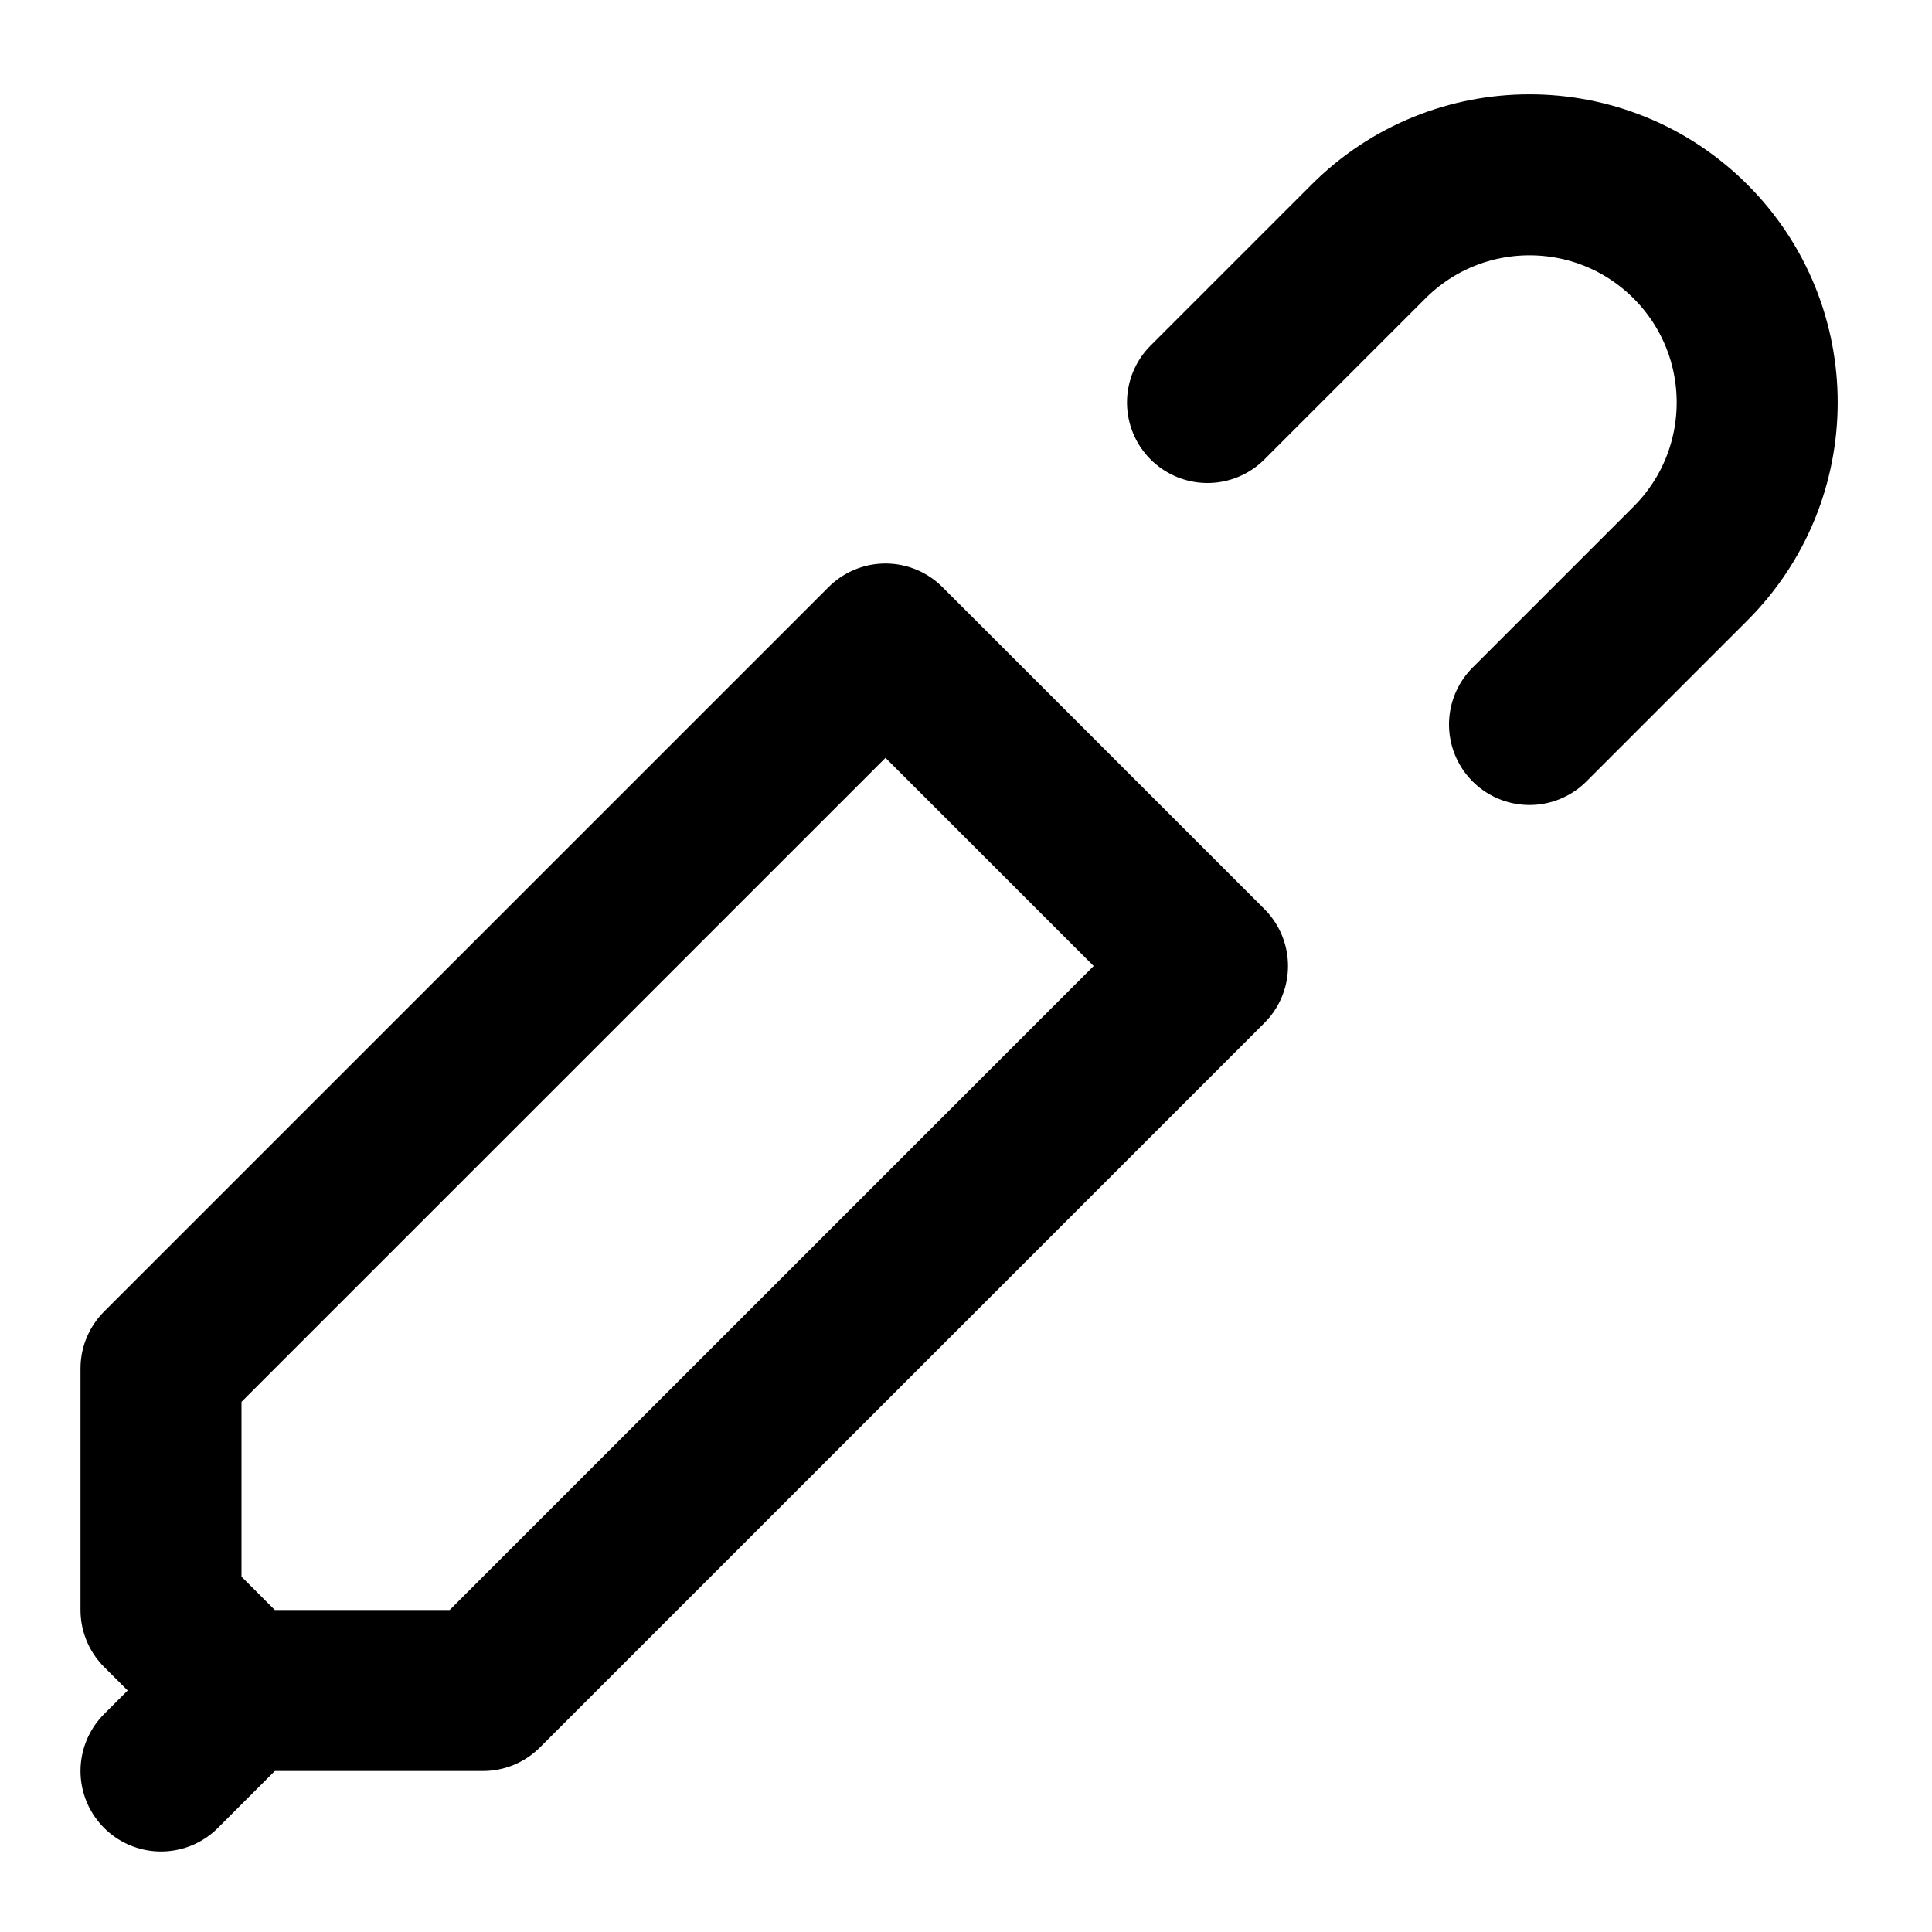
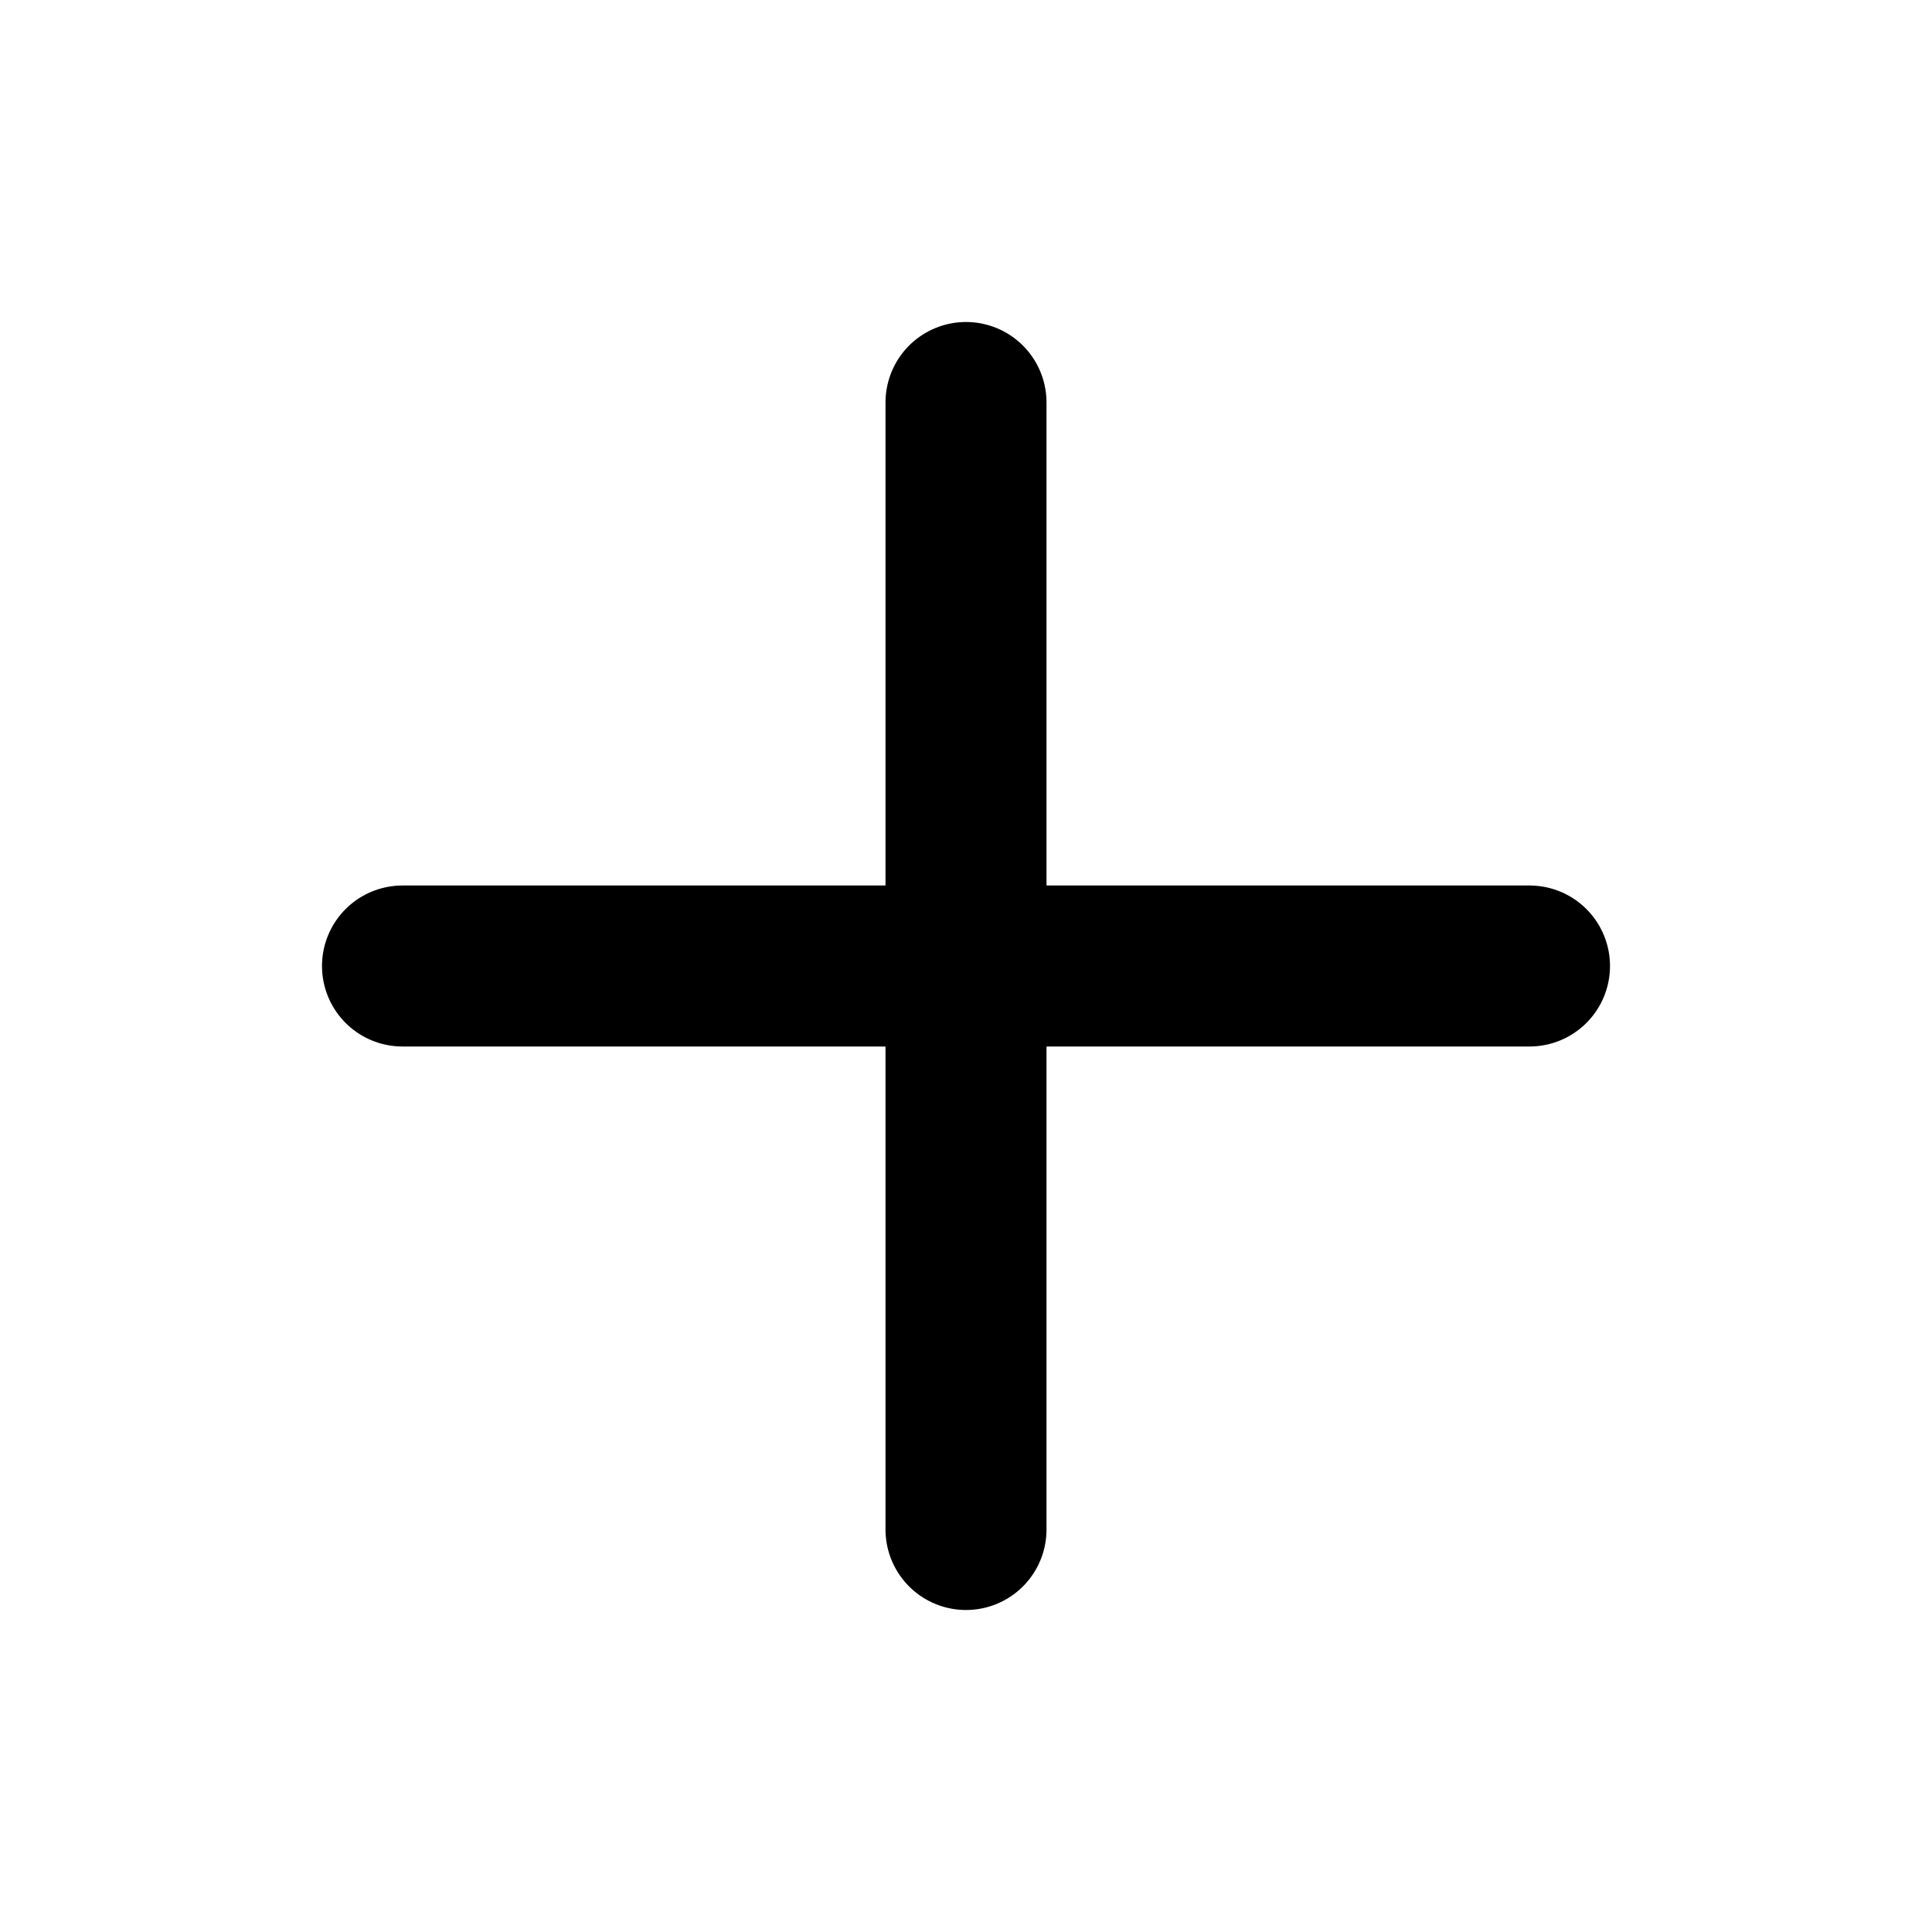
<svg xmlns="http://www.w3.org/2000/svg" viewBox="0 0 24 24" fill="none" stroke="currentColor" stroke-width="2" stroke-linecap="round" stroke-linejoin="round">
-   <path d="m2 22 1-1h3l9-9-4-4-9 9v3l1 1" />
-   <path d="M15 5l2-2a2.828 2.828 0 1 1 4 4l-2 2" />
+   <path d="M12 5v14" />
+   <path d="M5 12h14" />
</svg>
